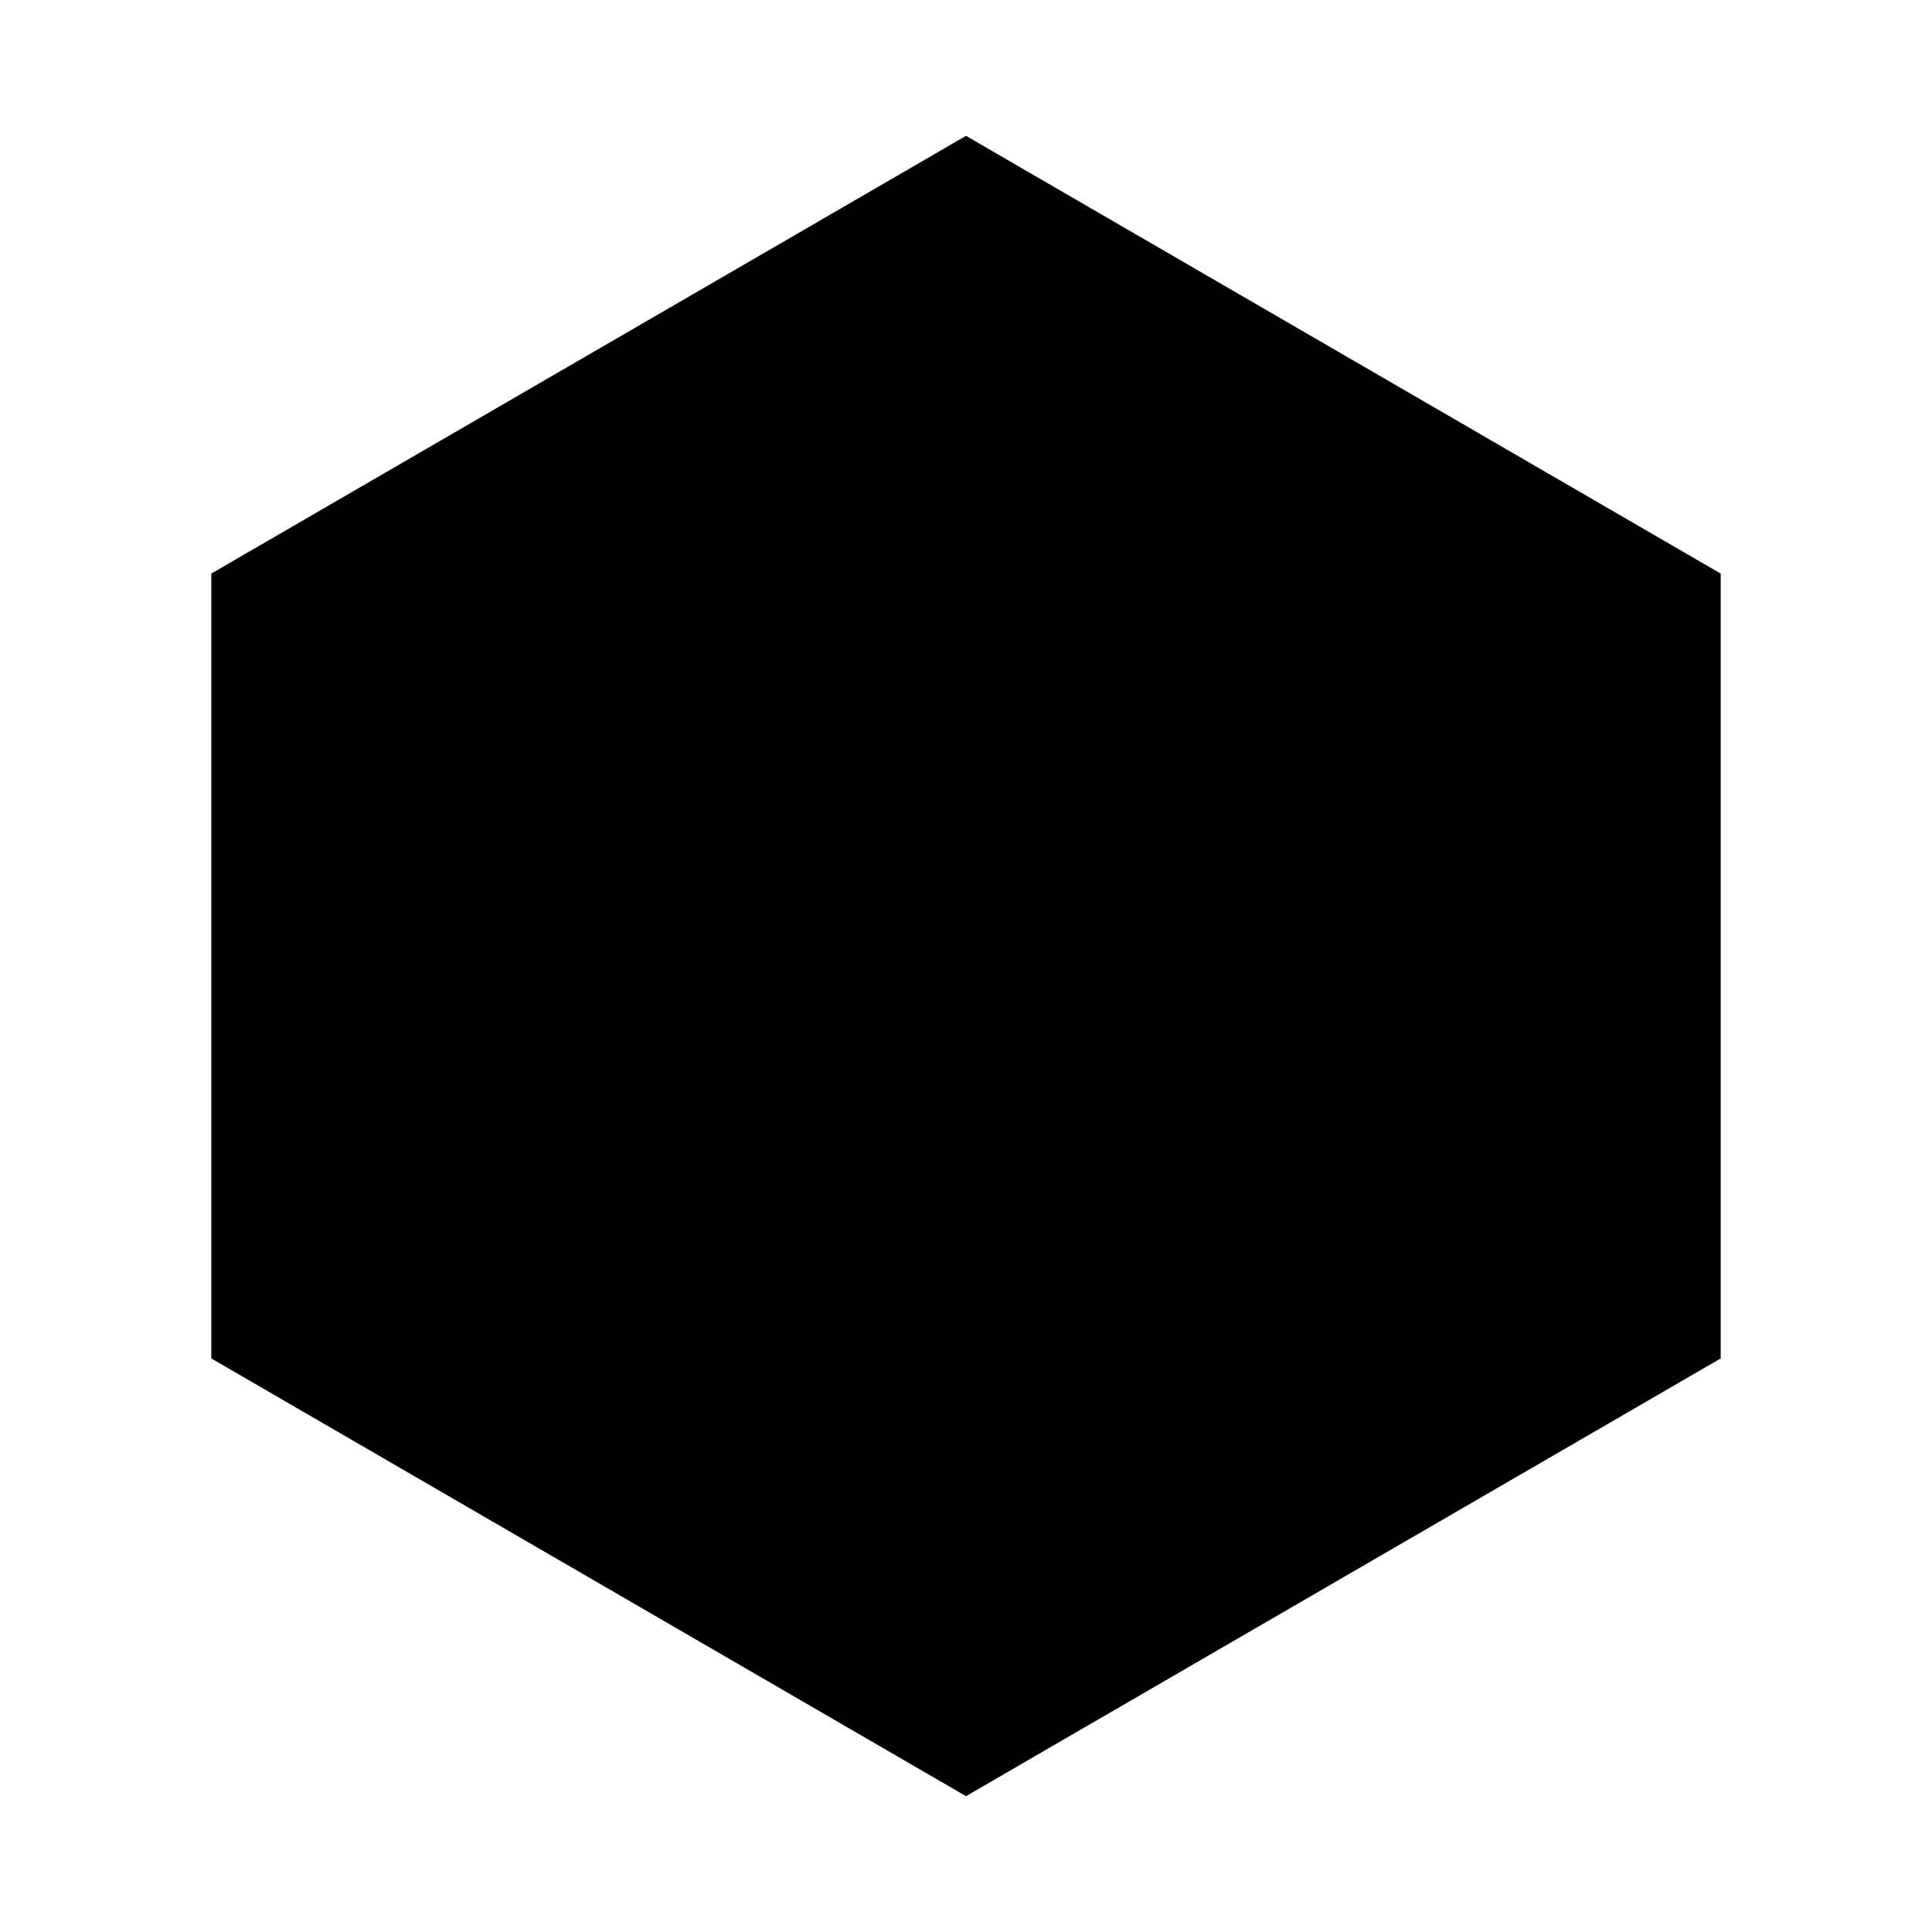
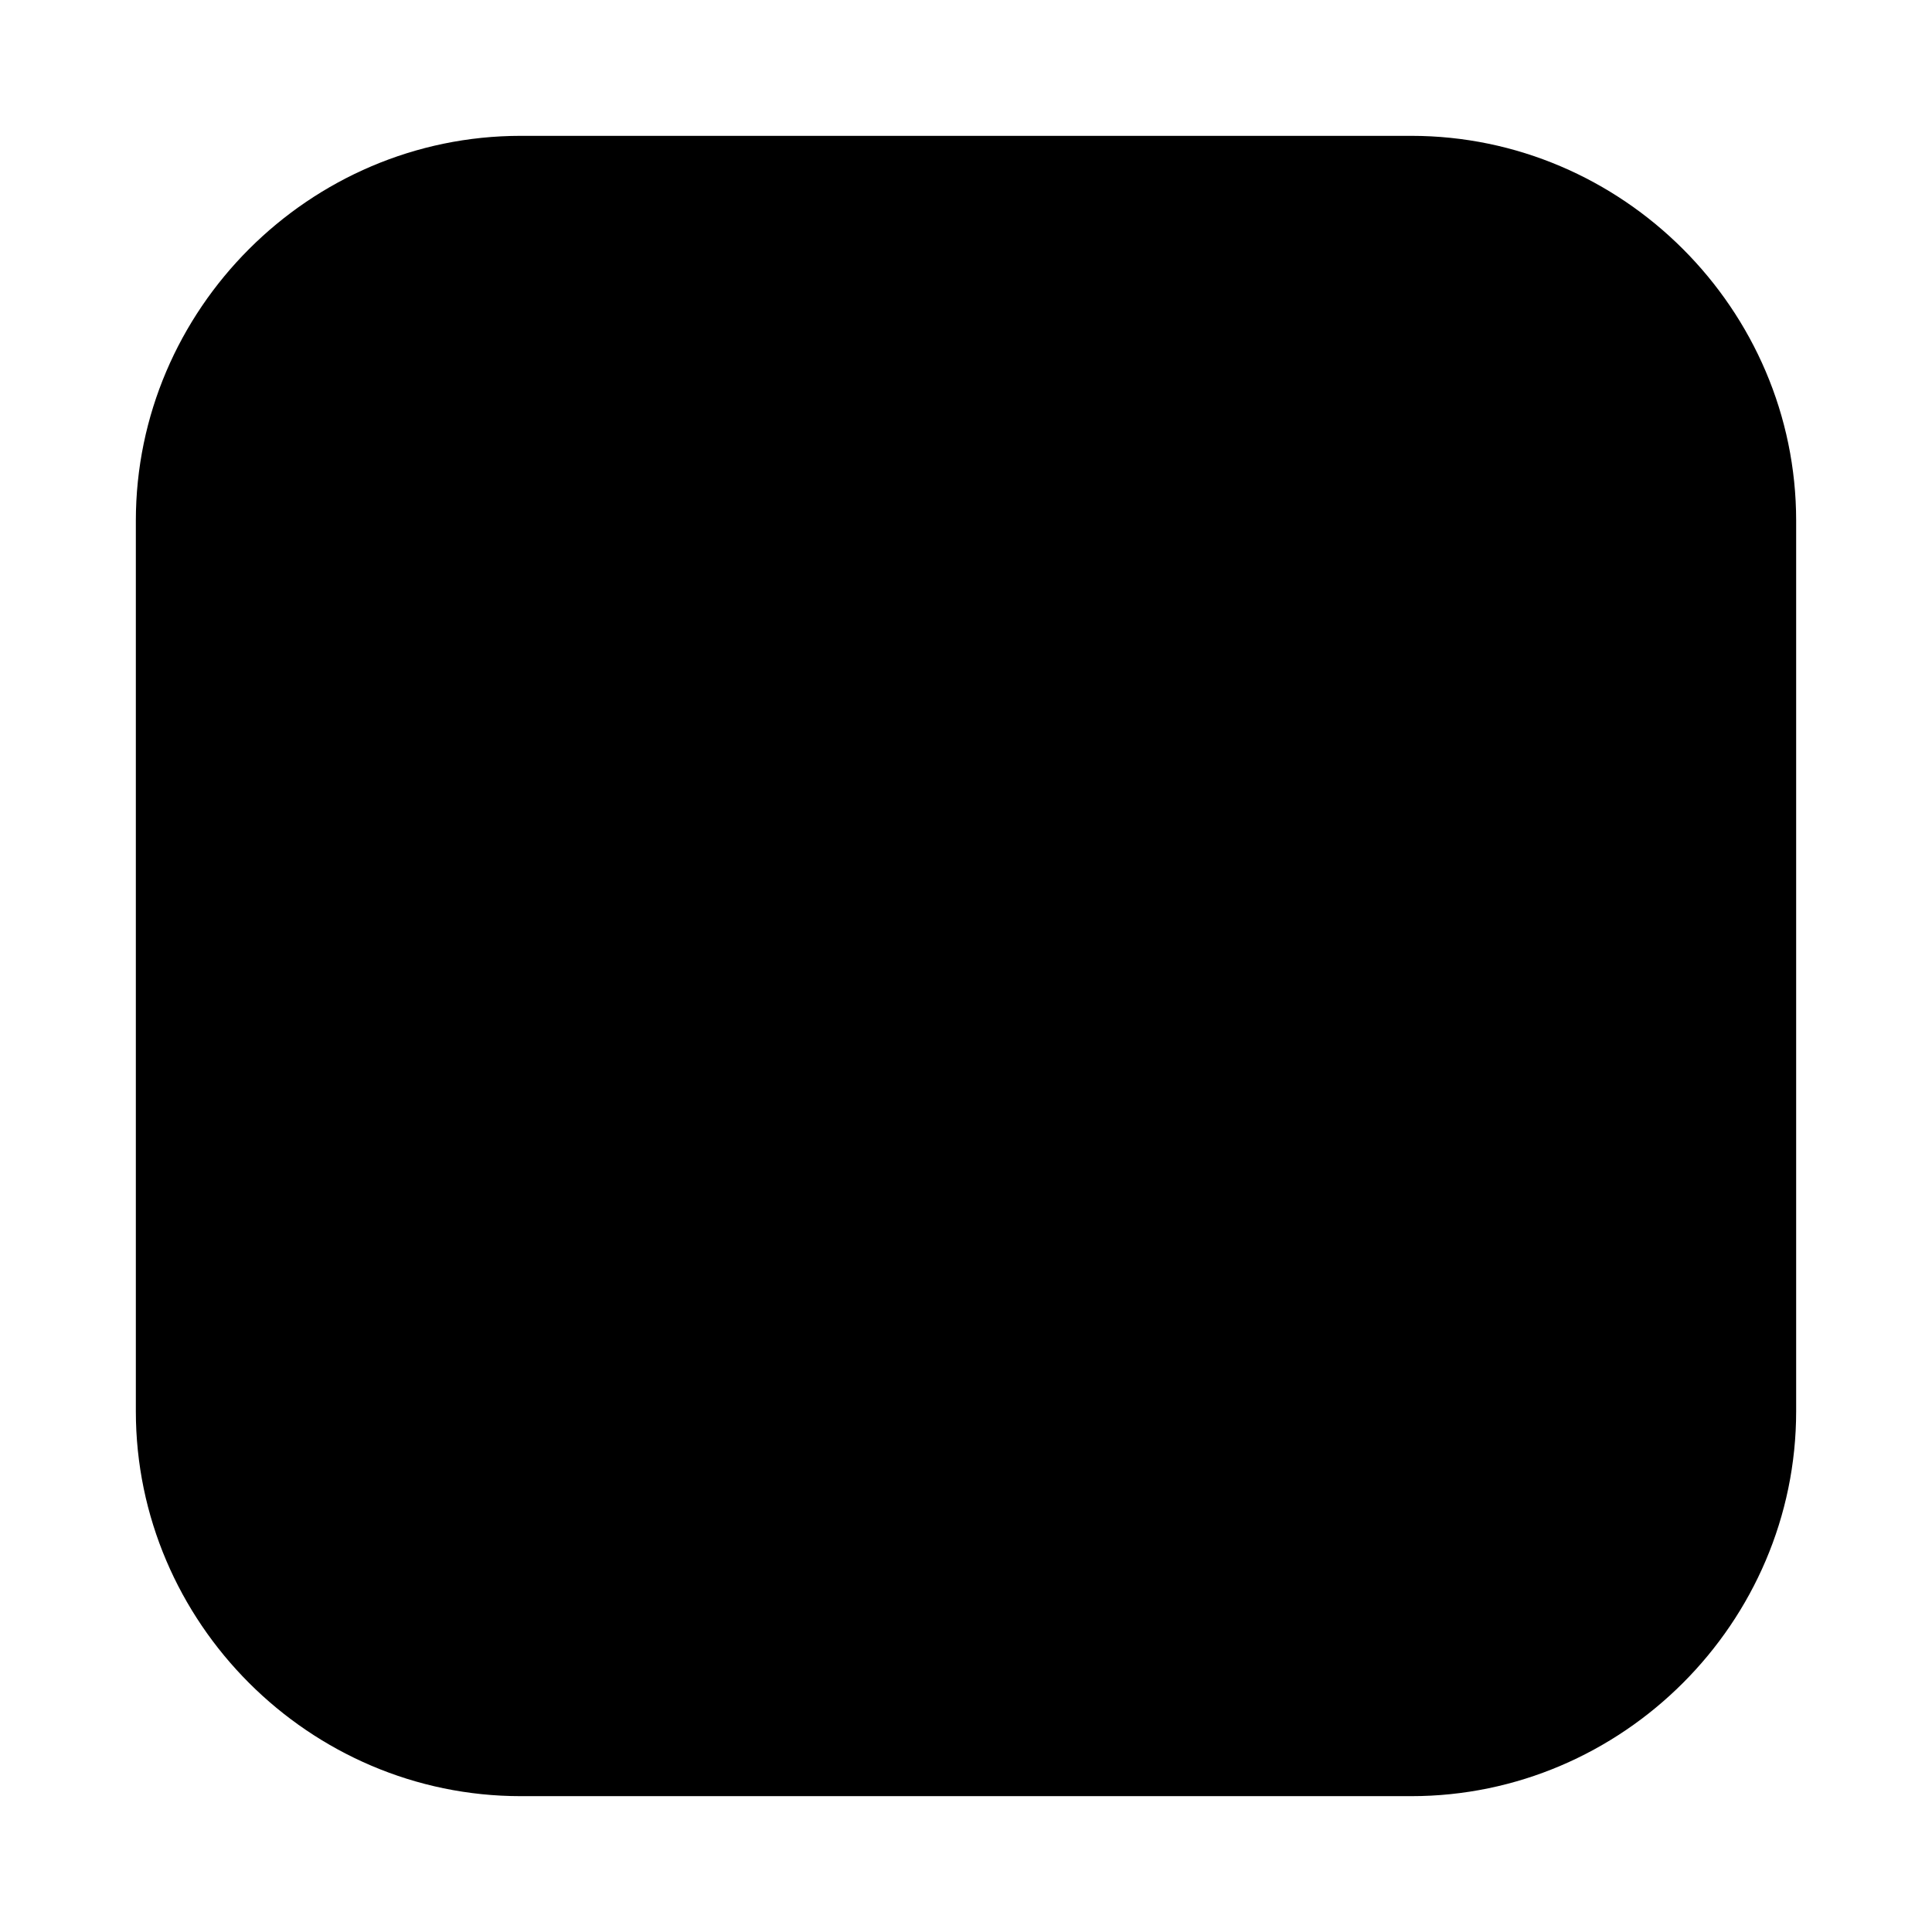
- <svg xmlns="http://www.w3.org/2000/svg" width="16" height="16" viewBox="0 0 512 512" role="img" aria-label="Asin">
-   <path fill="#000" d="M256 36 L456 152 L456 360 L256 476 L56 360 L56 152 Z" />
-   <path fill="#000" fill-rule="evenodd" d="M256 140 L360 372 H318 L292 312 H220 L194 372 H152 L256 140 Z M232 268 H280 L256 212 Z" />
-   <rect x="372" y="196" width="28" height="120" rx="10" fill="#000" />
+ <svg xmlns="http://www.w3.org/2000/svg" width="16" height="16" viewBox="0 0 512 512" role="img" aria-label="RetailEX">
+   <path fill="#000" d="M138 36h236c56 0 102 46 102 102v236c0 56-46 102-102 102H138c-56 0-102-46-102-102V138c0-56 46-102 102-102z" />
+   <path fill="#000" d="M96 200Q256 108 416 200v36H96V200z" />
+   <path fill="#000" d="M152 268h56v188h-56zm76 0h56v188h-56zm76 0h56v188h-56z" />
+   <circle fill="#000" cx="400" cy="132" r="40" />
</svg>
